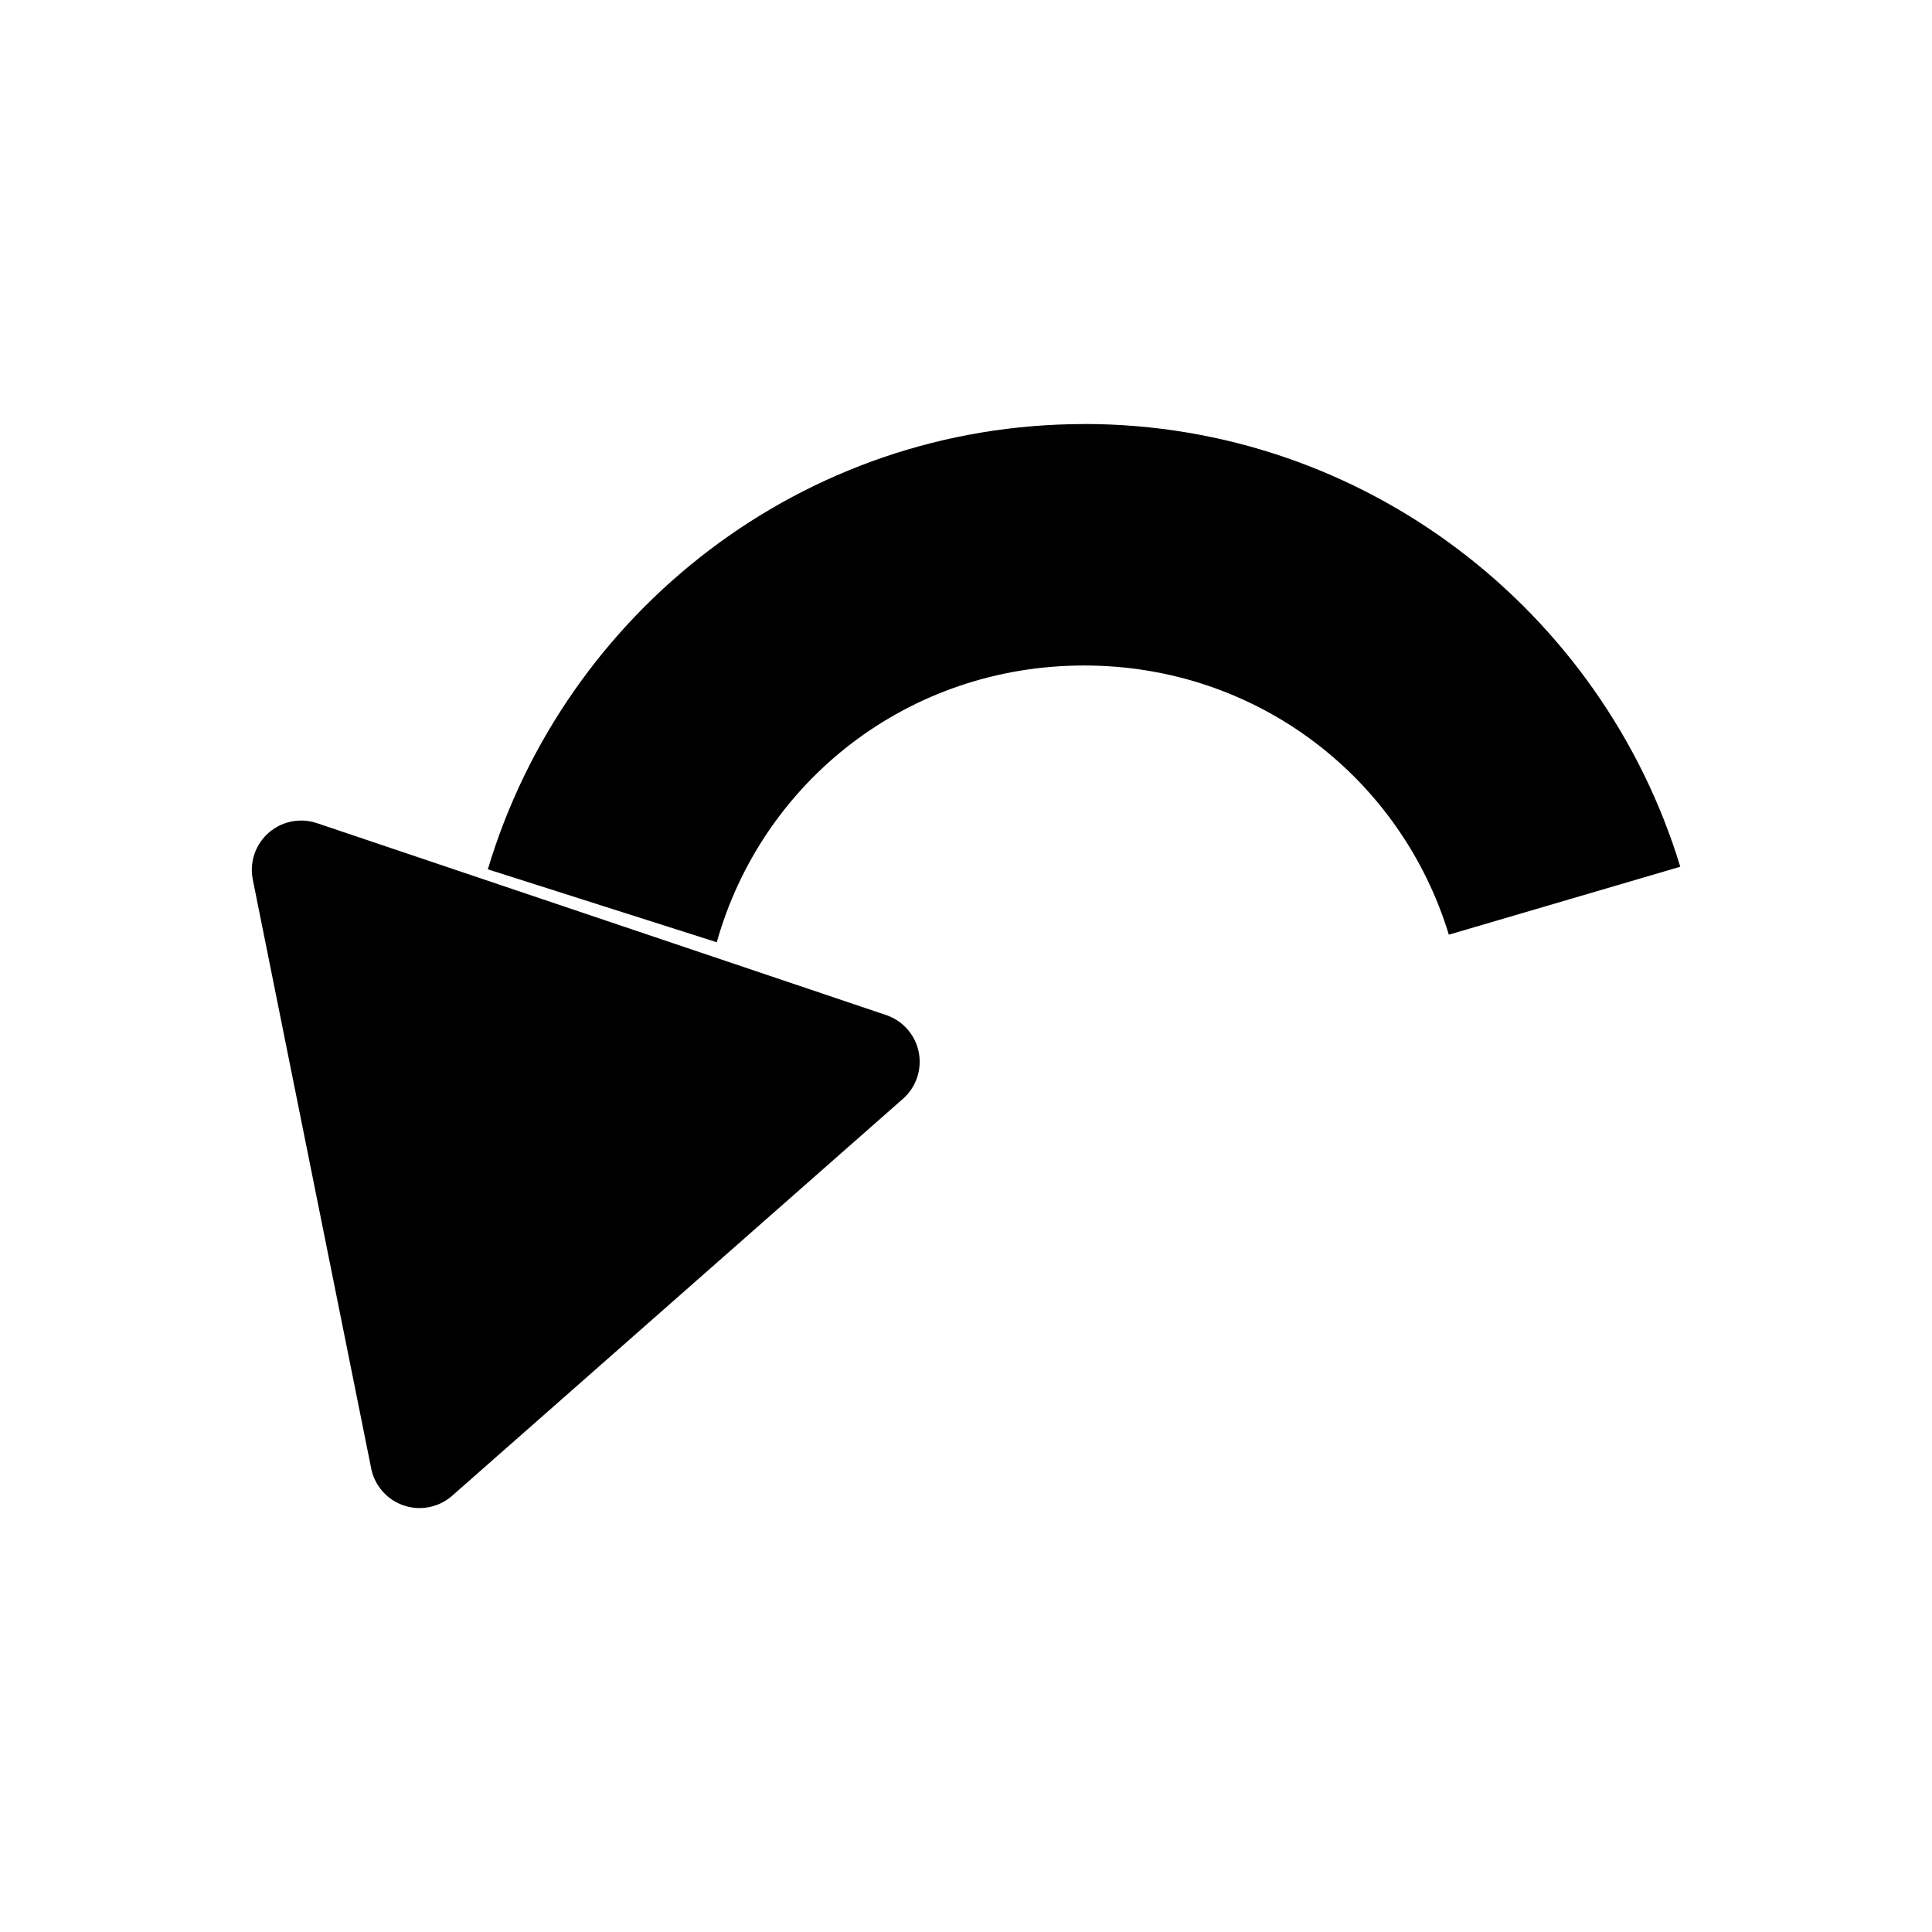
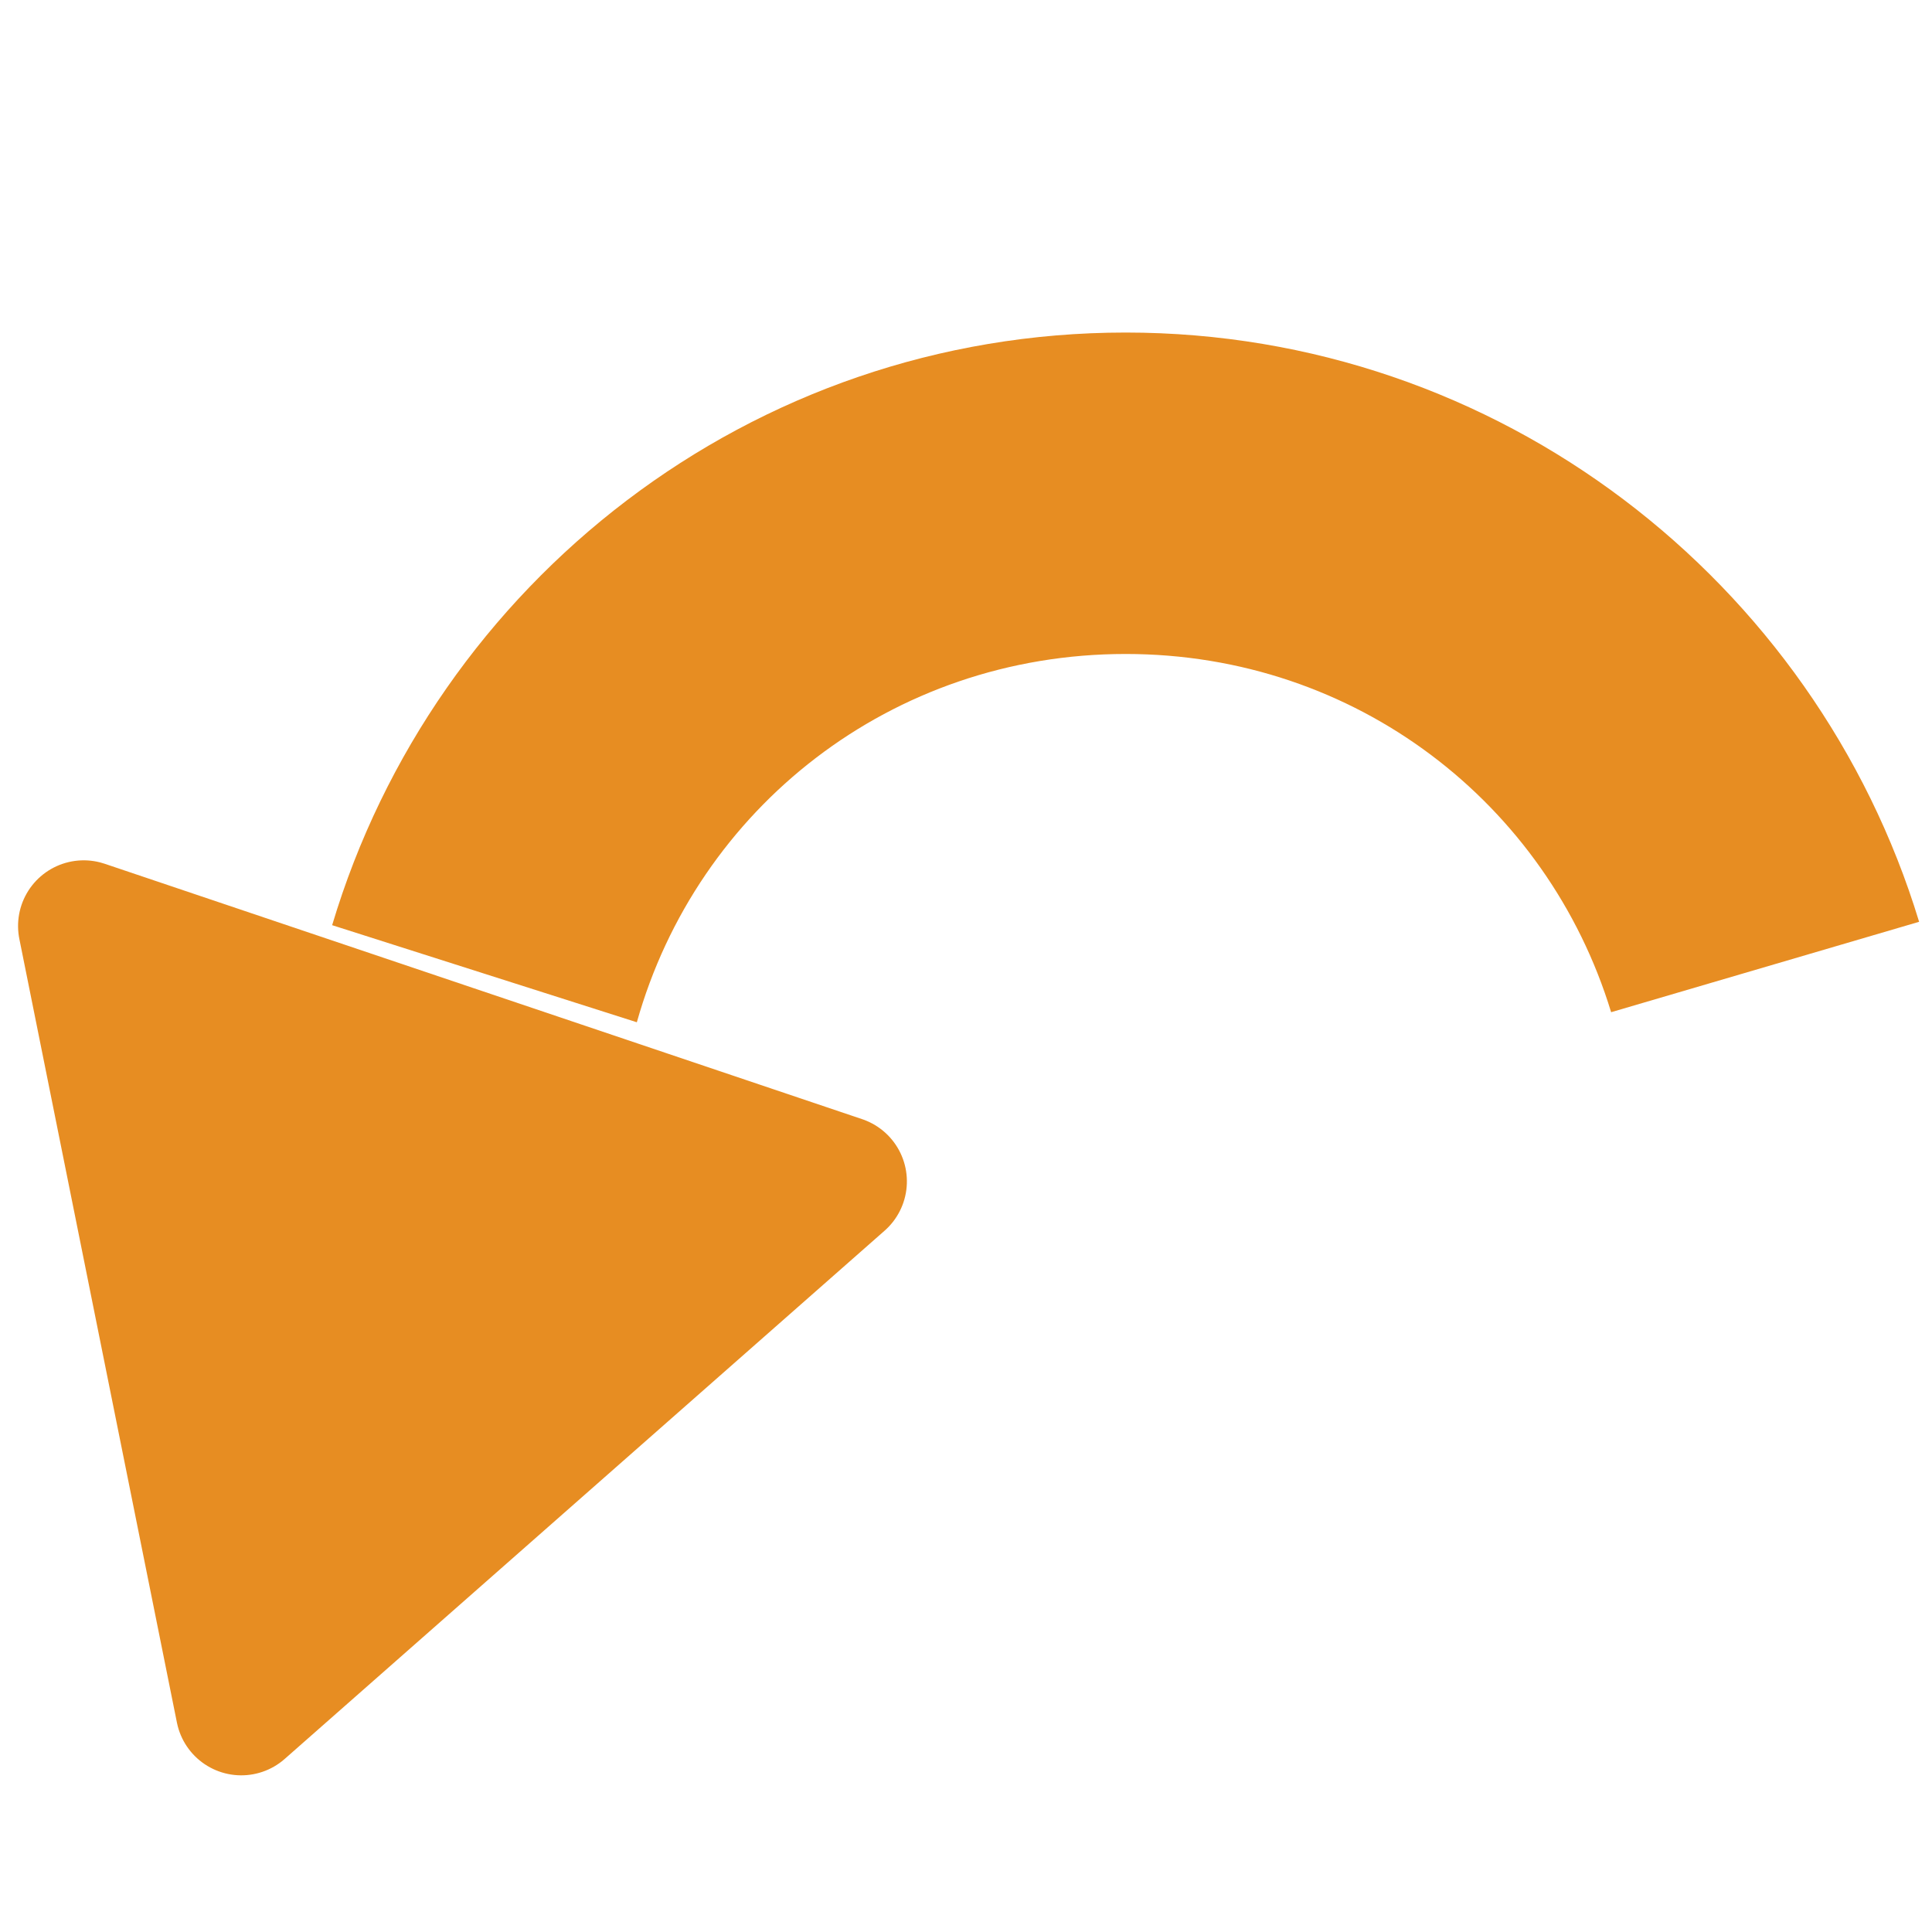
<svg xmlns="http://www.w3.org/2000/svg" width="24" height="24" id="svg4744" version="1.1">
  <defs id="defs4746">
    <linearGradient id="linearGradient4964">
      <stop style="stop-color:#ffffff;stop-opacity:1;" offset="0" id="stop4966" />
      <stop style="stop-color:#000000;stop-opacity:1;" offset="1" id="stop4968" />
    </linearGradient>
  </defs>
  <g id="layer1" transform="translate(0,-1028.362)">
    <g id="g4242-2" transform="matrix(1.350455,0,0,1.350455,-35.31869,569.3091)" style="fill:none;stroke:#b3b3b3;stroke-opacity:1" />
-     <rect style="fill:none;stroke:none" id="rect2996-9-4-7-5-8" width="23.04" height="23.04" x="0.48" y="1028.842" ry="3.727" />
-     <path style="font-size:medium;font-style:normal;font-variant:normal;font-weight:normal;font-stretch:normal;text-indent:0;text-align:start;text-decoration:none;line-height:normal;letter-spacing:normal;word-spacing:normal;text-transform:none;direction:ltr;block-progression:tb;writing-mode:lr-tb;text-anchor:start;baseline-shift:baseline;color:#000000;fill:#000000;fill-opacity:1;stroke:none;stroke-width:3;marker:none;visibility:visible;display:inline;overflow:visible;enable-background:accumulate;font-family:Sans;-inkscape-font-specification:Sans" d="m 13.466,1033.63 c -3.497,0 -6.45,2.334 -7.406,5.531 l 2.844,0.906 c 0.562,-1.997 2.375,-3.438 4.563,-3.438 2.151,0 3.938,1.398 4.531,3.344 l 2.875,-0.844 c -0.967,-3.179 -3.922,-5.5 -7.406,-5.5 z" id="path3883-5-6-5-8-2-1-6" />
-     <path style="fill:#000000;fill-opacity:1;stroke:#000000;stroke-width:0.5;stroke-linecap:round;stroke-linejoin:round;stroke-miterlimit:4;stroke-opacity:1;stroke-dasharray:none;stroke-dashoffset:0" id="path3911-8-4-8-4-7-6" d="m -81.291,146.857 -1.522,0 -1.522,0 0.761,-1.318 0.761,-1.318 0.761,1.318 z" transform="matrix(-2.322784,-0.7831875,0.7831875,-2.322784,-300.0969,1316.619)" />
+     <rect style="fill:none;stroke:none" id="rect2996-9-4-7-2" width="23.04" height="23.04" x="0.543" y="1028.842" ry="3.727" />
+     <path style="font-size:medium;font-style:normal;font-variant:normal;font-weight:normal;font-stretch:normal;text-indent:0;text-align:start;text-decoration:none;line-height:normal;letter-spacing:normal;word-spacing:normal;text-transform:none;direction:ltr;block-progression:tb;writing-mode:lr-tb;text-anchor:start;baseline-shift:baseline;color:#000000;fill:#e78d22;fill-opacity:1;stroke:none;stroke-width:3;marker:none;visibility:visible;display:inline;overflow:visible;enable-background:accumulate;font-family:Sans;-inkscape-font-specification:Sans" d="m 13.983,1032.493 c -4.654,0 -8.585,3.107 -9.857,7.362 l 3.785,1.206 c 0.748,-2.658 3.161,-4.575 6.072,-4.575 2.863,0 5.241,1.86 6.031,4.45 l 3.826,-1.123 c -1.287,-4.231 -5.22,-7.32 -9.857,-7.32 z" id="path3883-5-6-5-8-2-8" />
+     <path style="fill:#e78d22;fill-opacity:1;stroke:#e78d22;stroke-width:0.5;stroke-linecap:round;stroke-linejoin:round;stroke-miterlimit:4;stroke-opacity:1;stroke-dasharray:none;stroke-dashoffset:0" id="path3911-8-4-8-4-1" d="m -81.291,146.857 -1.522,0 -1.522,0 0.761,-1.318 0.761,-1.318 0.761,1.318 z" transform="matrix(-3.091382,-1.042341,1.042341,-3.091382,-403.3367,1409.123)" />
  </g>
</svg>
